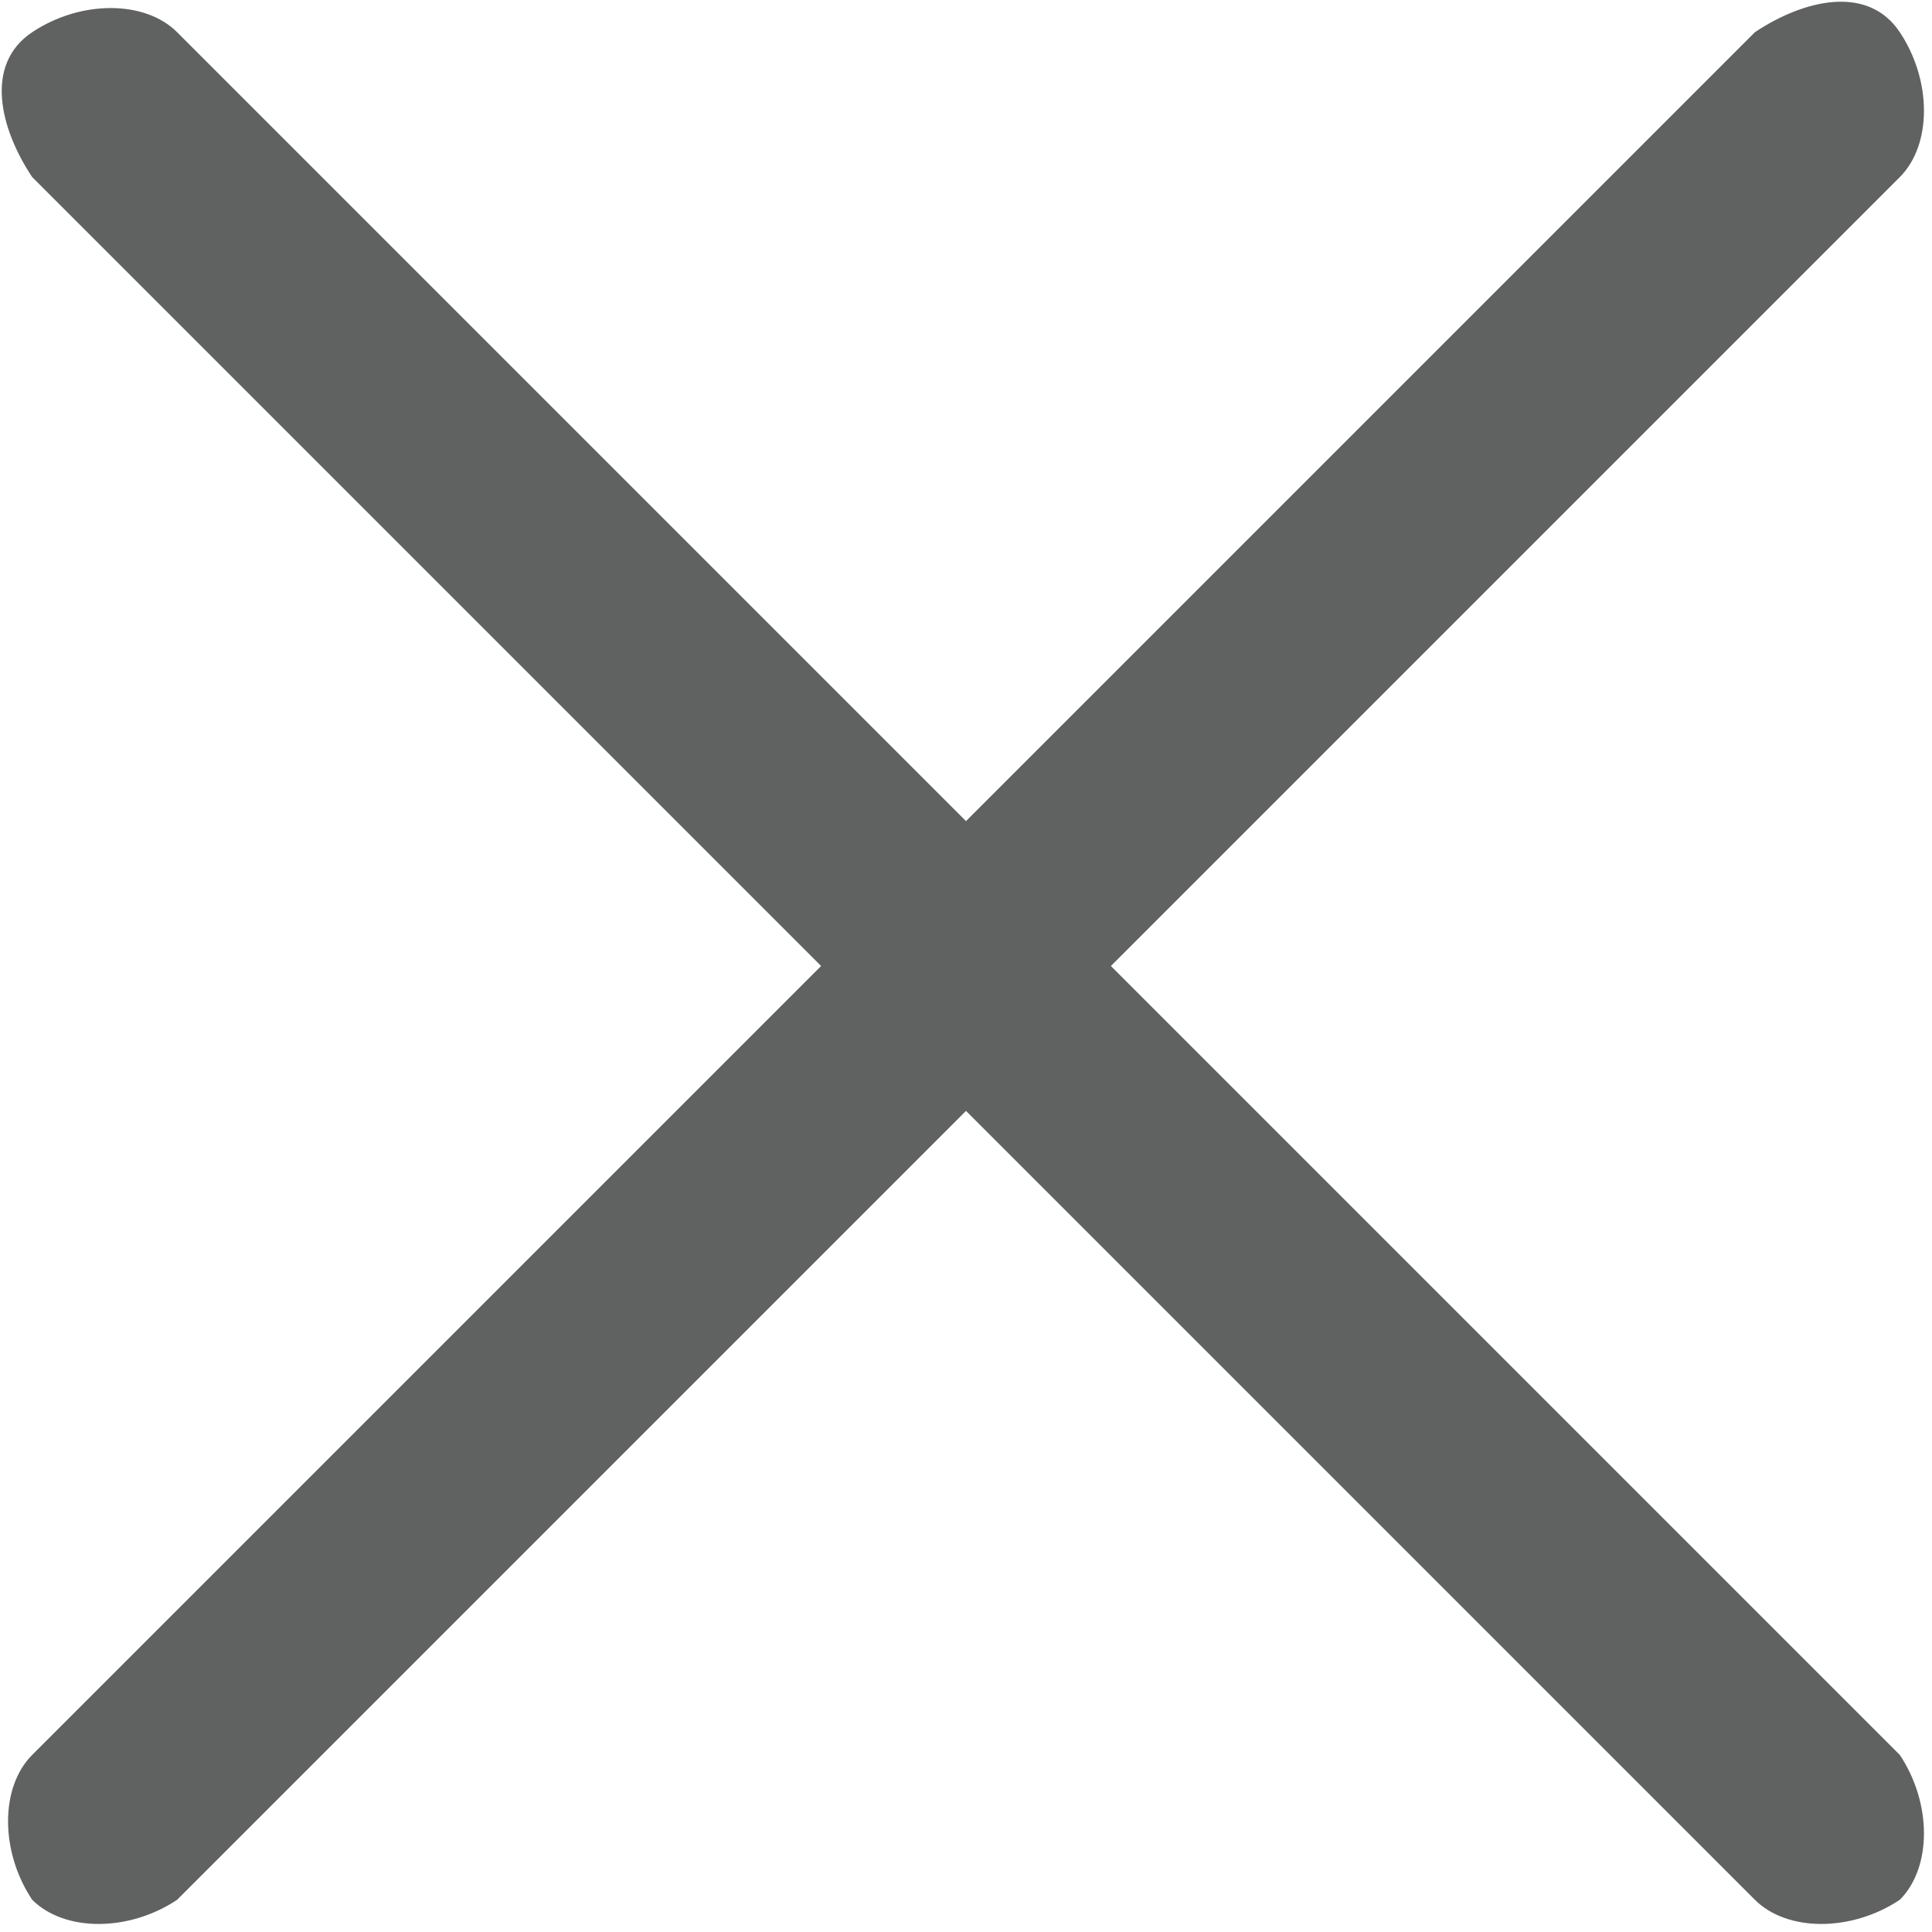
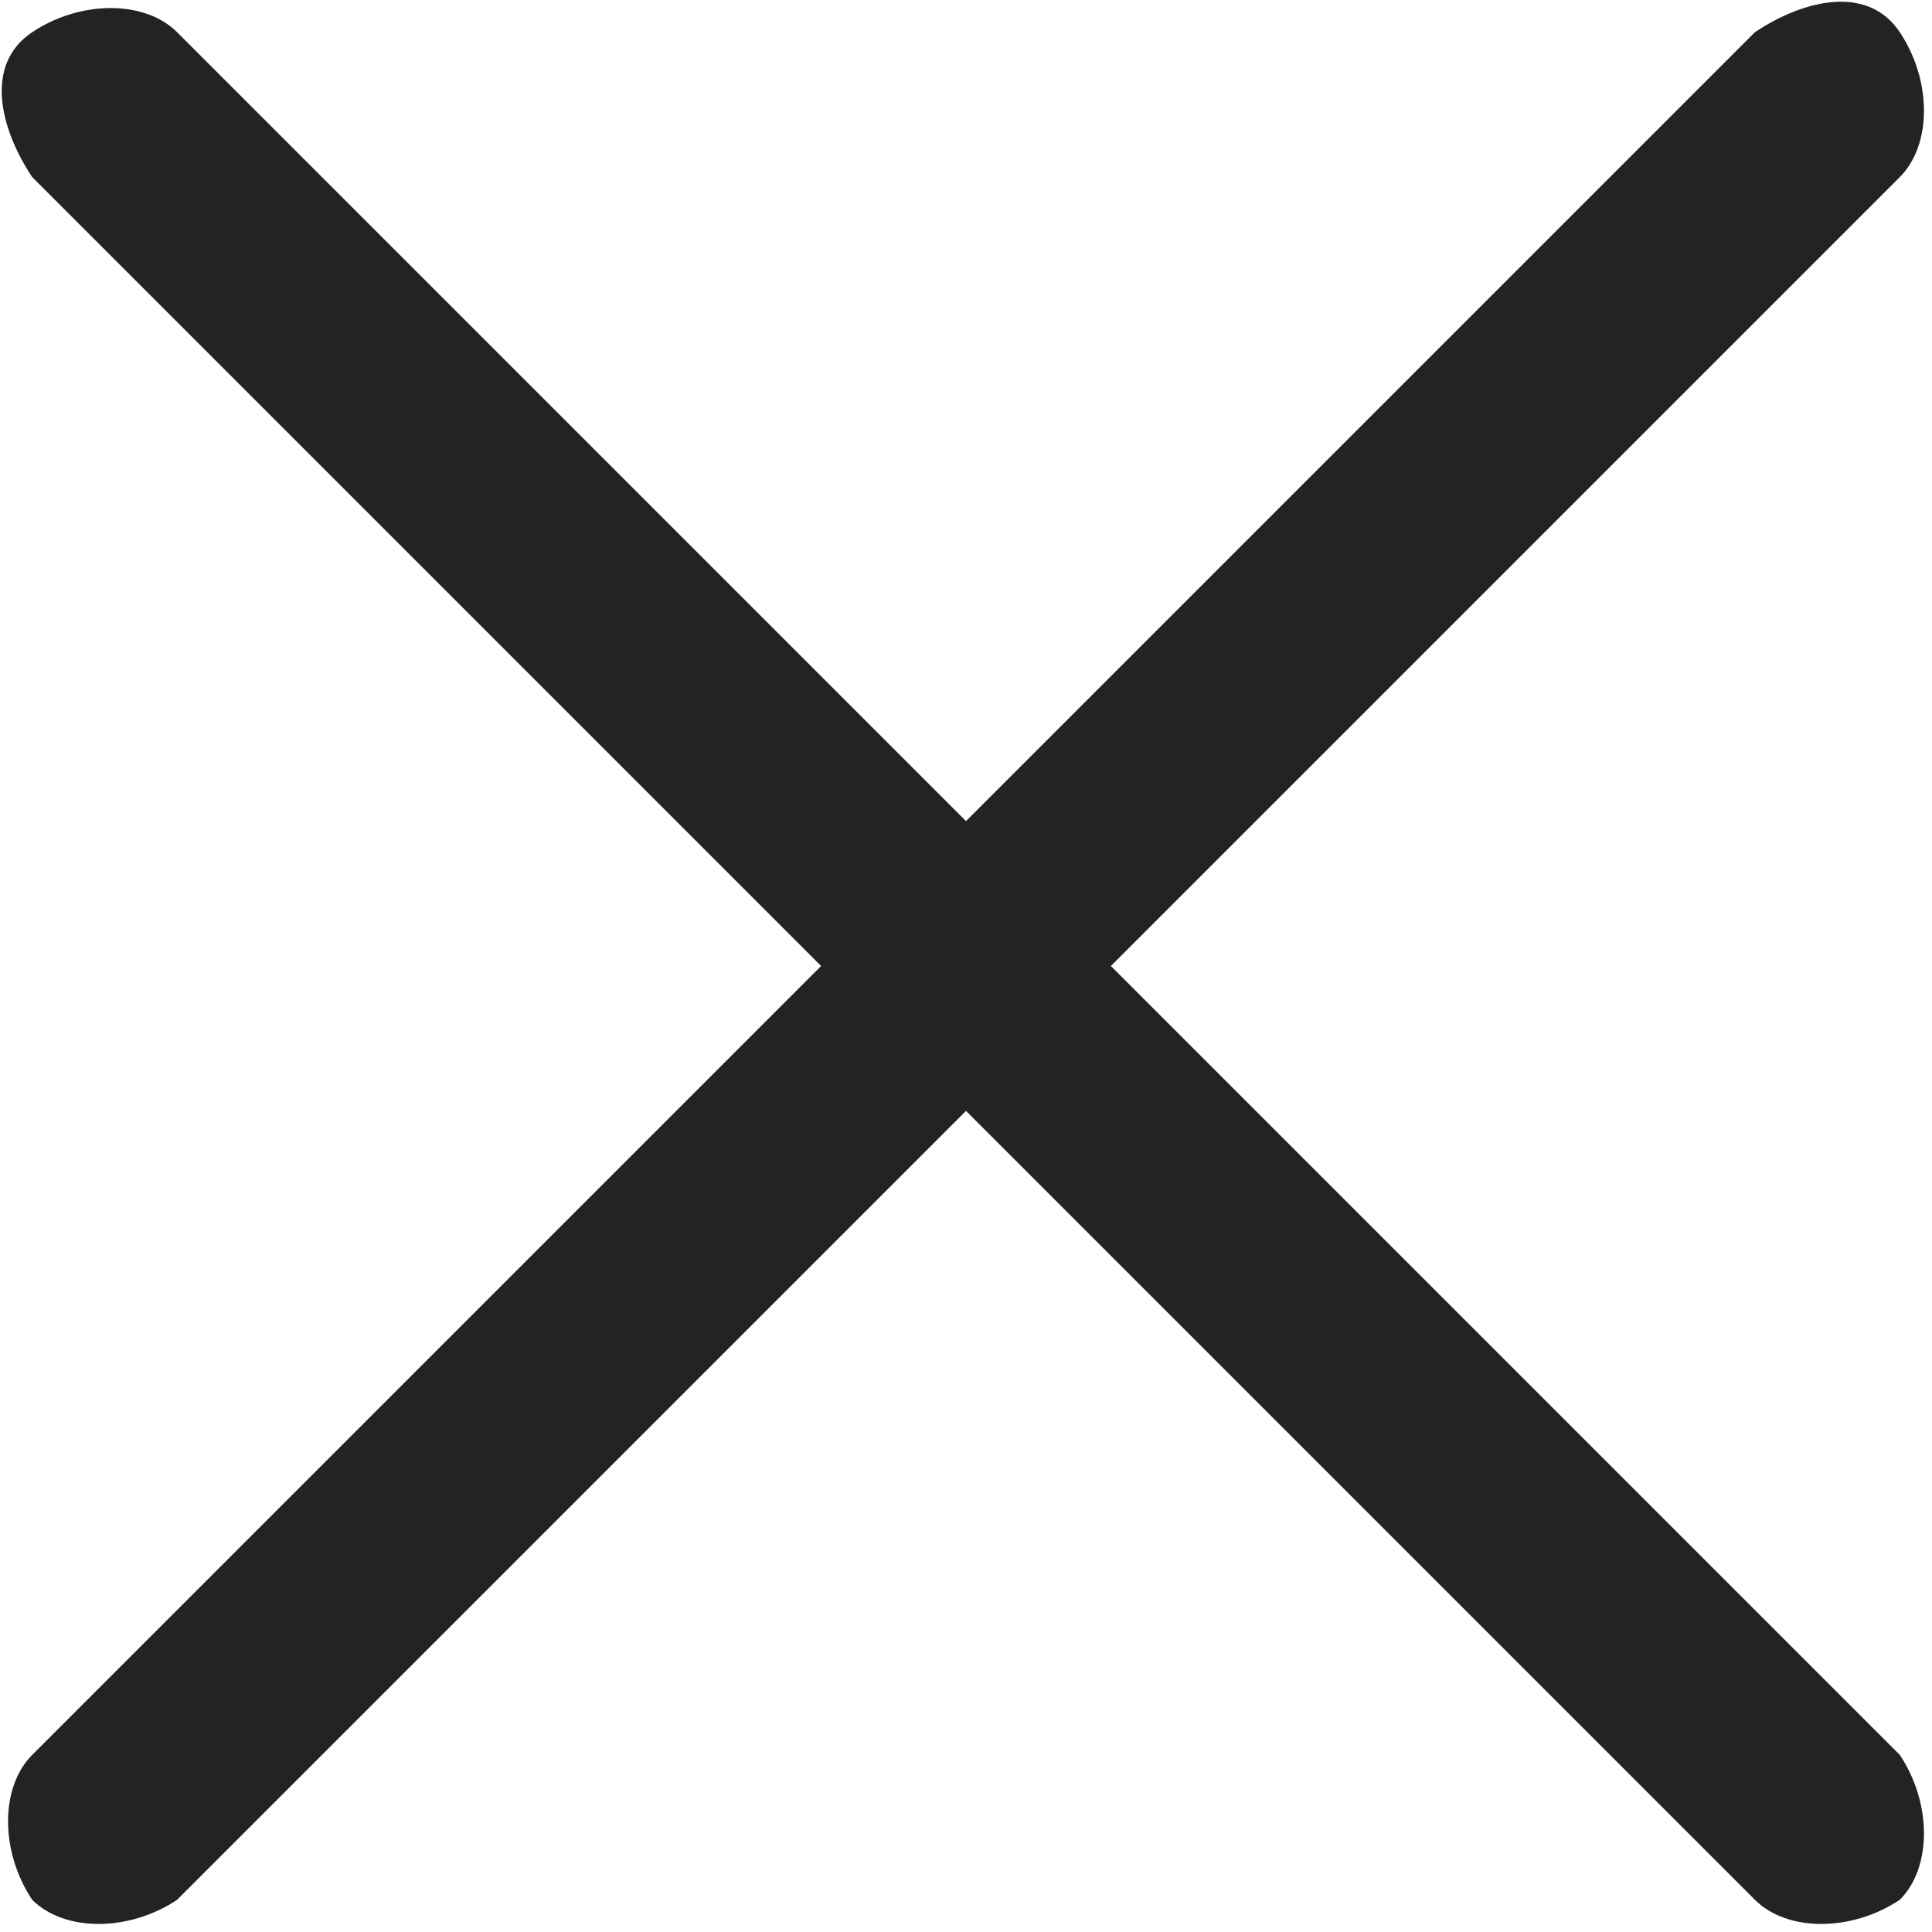
- <svg xmlns="http://www.w3.org/2000/svg" version="1.1" id="Layer_1" x="0px" y="0px" viewBox="0 0 12 12" style="enable-background:new 0 0 12 12;" xml:space="preserve">
-   <style type="text/css">
-   .st0{fill:#606161;}
- </style>
-   <path class="st0" d="M6.9,6l4.9-4.9c0.2-0.2,0.2-0.6,0-0.9s-0.6-0.2-0.9,0L6,5.1L1.1,0.2c-0.2-0.2-0.6-0.2-0.9,0s-0.2,0.6,0,0.9   L5.1,6l-4.9,4.9c-0.2,0.2-0.2,0.6,0,0.9v0c0.2,0.2,0.6,0.2,0.9,0L6,6.9l4.9,4.9c0.2,0.2,0.6,0.2,0.9,0v0c0.2-0.2,0.2-0.6,0-0.9   L6.9,6z" />
+ <svg xmlns="http://www.w3.org/2000/svg" viewBox="0 0 12 12">
+   <path d="M6.9 6l4.9-4.9c.2-.2.2-.6 0-.9s-.6-.2-.9 0L6 5.1 1.1.2C.9 0 .5 0 .2.2s-.2.6 0 .9L5.1 6 .2 10.9c-.2.2-.2.6 0 .9.2.2.6.2.9 0L6 6.9l4.9 4.9c.2.2.6.2.9 0 .2-.2.2-.6 0-.9L6.9 6z" fill="#232323" />
</svg>
